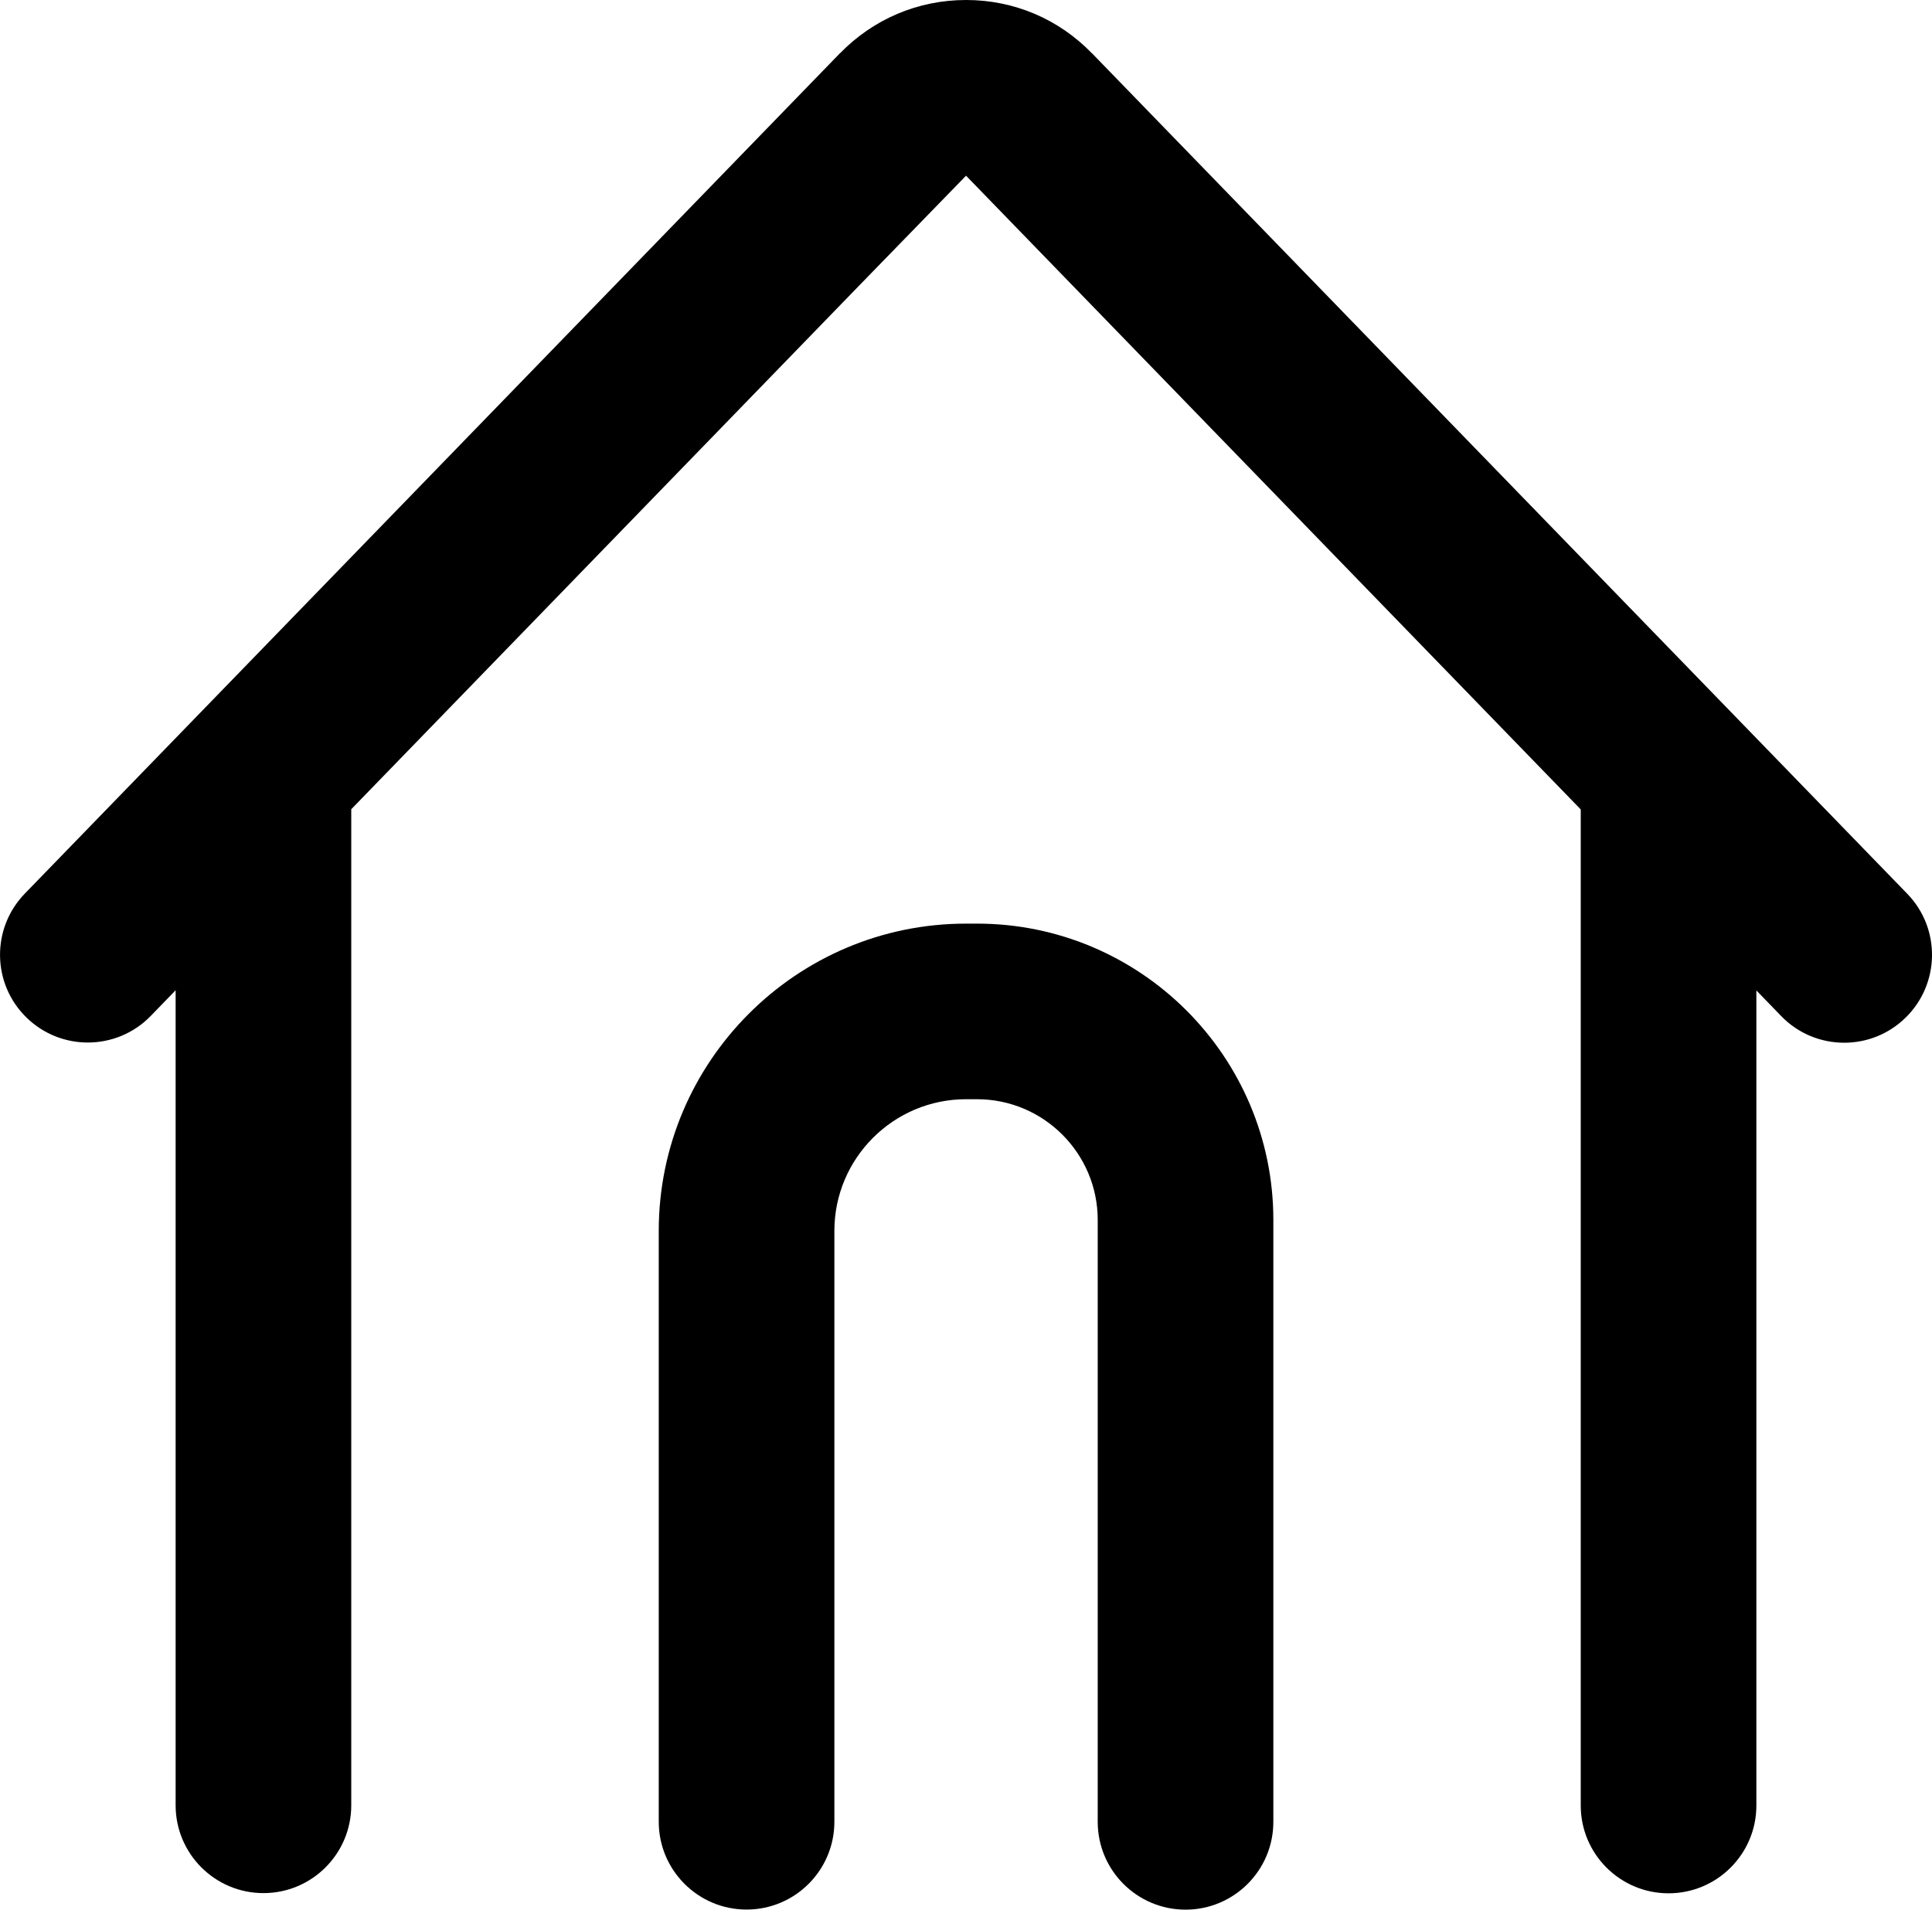
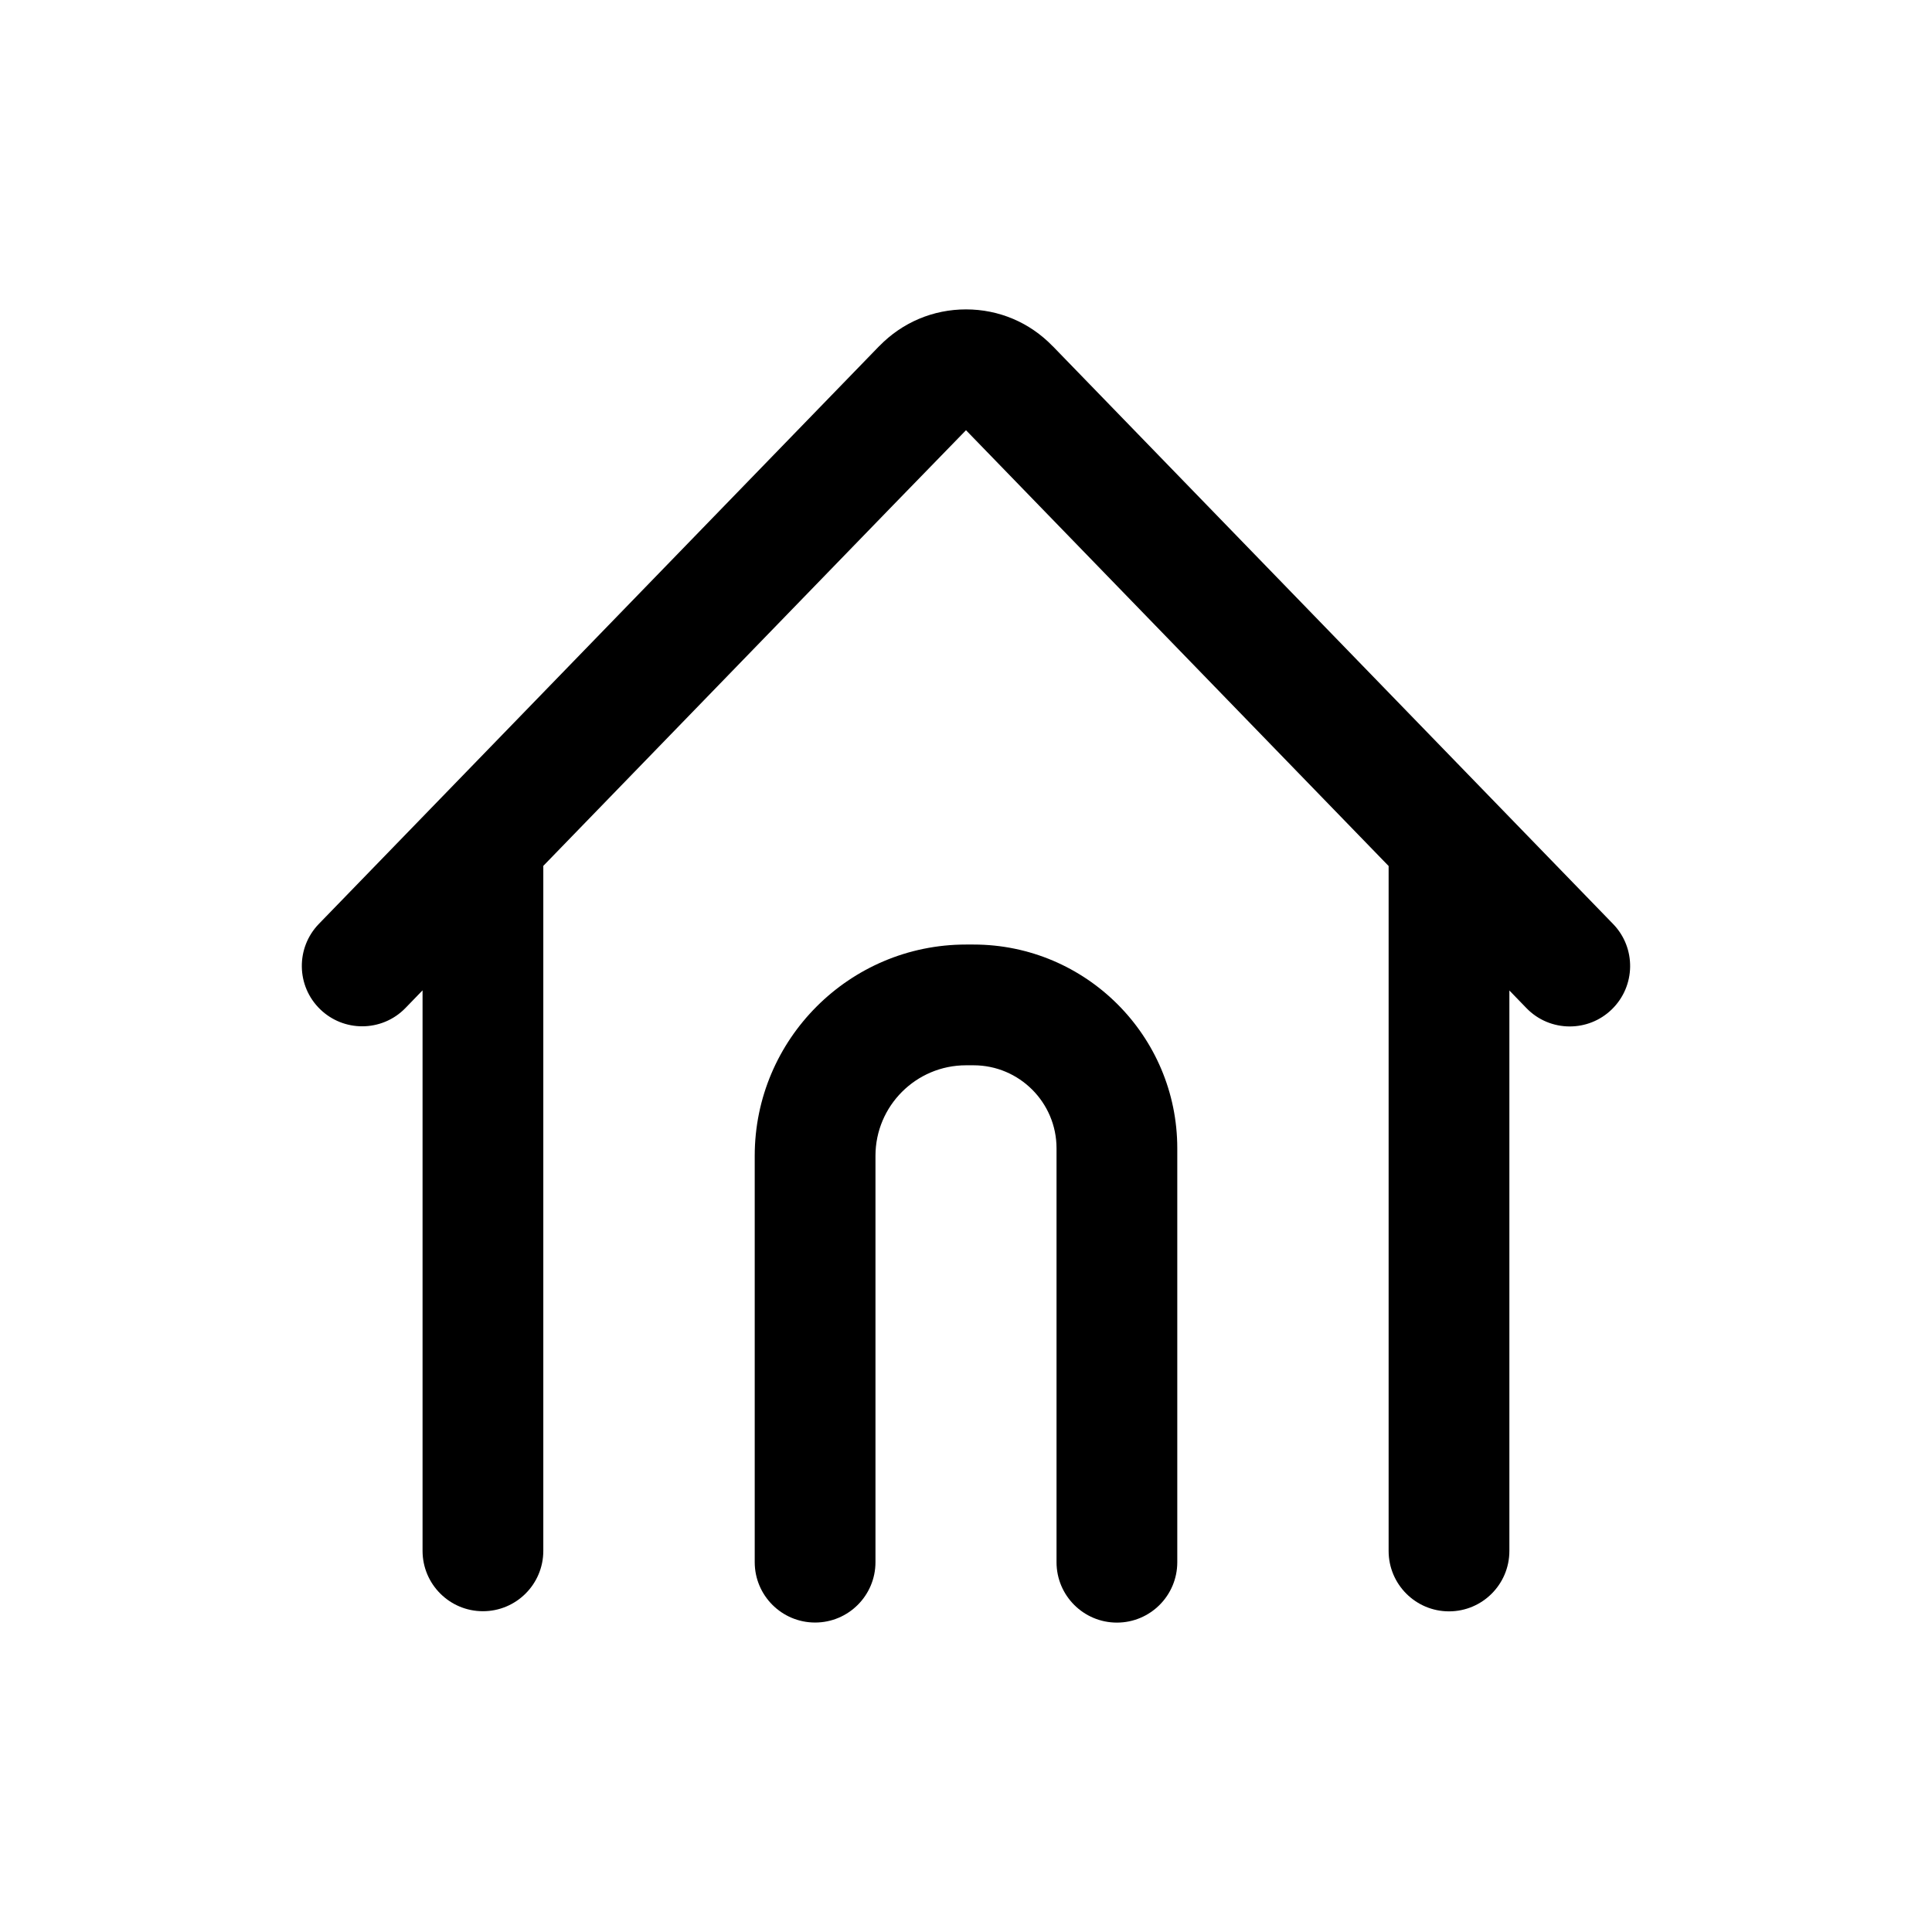
- <svg xmlns="http://www.w3.org/2000/svg" version="1.1" id="XMLID_1_" x="0px" y="0px" viewBox="0 0 19.251 19.032" enable-background="new 0 0 19.251 19.032" xml:space="preserve">
+ <svg xmlns="http://www.w3.org/2000/svg" version="1.1" x="0px" y="0px" viewBox="0 0 28 28" style="enable-background:new 0 0 28 28;" xml:space="preserve">
  <g id="home">
    <g>
-       <path d="M9.735,9.205h-0.109c-1.689,0-3.062,1.374-3.062,3.062v5.889c0,0.483,0.392,0.875,0.875,0.875s0.875-0.392,0.875-0.875    v-5.889c0-0.724,0.589-1.312,1.312-1.312h0.109c0.664,0,1.203,0.54,1.203,1.203v5.999c0,0.483,0.392,0.875,0.875,0.875    s0.875-0.392,0.875-0.875v-5.999C12.688,10.529,11.364,9.205,9.735,9.205z" />
-       <path d="M19.004,8.907l-8.122-8.375h-0.001C10.549,0.189,10.104,0,9.626,0c-0.477,0-0.923,0.189-1.256,0.531h-0.001    l-8.122,8.375c-0.336,0.347-0.328,0.901,0.019,1.237c0.17,0.165,0.39,0.247,0.609,0.247c0.228,0,0.457-0.089,0.628-0.266    l0.247-0.255v8.123c0,0.483,0.392,0.875,0.875,0.875s0.875-0.392,0.875-0.875V8.065l5.061-5.219l1.065-1.095l0,0l6.125,6.316    v9.927c0,0.483,0.392,0.875,0.875,0.875s0.875-0.392,0.875-0.875V9.871l0.247,0.255c0.171,0.177,0.399,0.266,0.628,0.266    c0.22,0,0.439-0.082,0.609-0.247C19.332,9.808,19.341,9.254,19.004,8.907z" />
+       <path d="M14.109,13.689H14c-1.689,0-3.062,1.374-3.062,3.062v5.889c0,0.483,0.392,0.875,0.875,0.875s0.875-0.392,0.875-0.875    v-5.889c0-0.724,0.589-1.312,1.312-1.312h0.109c0.664,0,1.203,0.54,1.203,1.203v5.999c0,0.483,0.392,0.875,0.875,0.875    s0.875-0.392,0.875-0.875v-5.999C17.062,15.013,15.738,13.689,14.109,13.689z" />
+       <path d="M23.378,13.391l-8.122-8.375l-0.001,0C14.923,4.673,14.478,4.484,14,4.484c-0.477,0-0.923,0.189-1.256,0.531l-0.001,0    l-8.122,8.375c-0.336,0.347-0.328,0.901,0.019,1.237c0.17,0.165,0.39,0.247,0.609,0.247c0.228,0,0.457-0.089,0.628-0.266    l0.247-0.255v8.123c0,0.483,0.392,0.875,0.875,0.875s0.875-0.392,0.875-0.875l0-9.927l5.061-5.219L14,6.235c0,0,0,0,0,0    l6.125,6.316v9.927c0,0.483,0.392,0.875,0.875,0.875s0.875-0.392,0.875-0.875v-8.123l0.247,0.255    c0.171,0.177,0.399,0.266,0.628,0.266c0.22,0,0.439-0.082,0.609-0.247C23.706,14.292,23.715,13.738,23.378,13.391z" />
    </g>
  </g>
+   <g id="Layer_1">
+ </g>
</svg>
